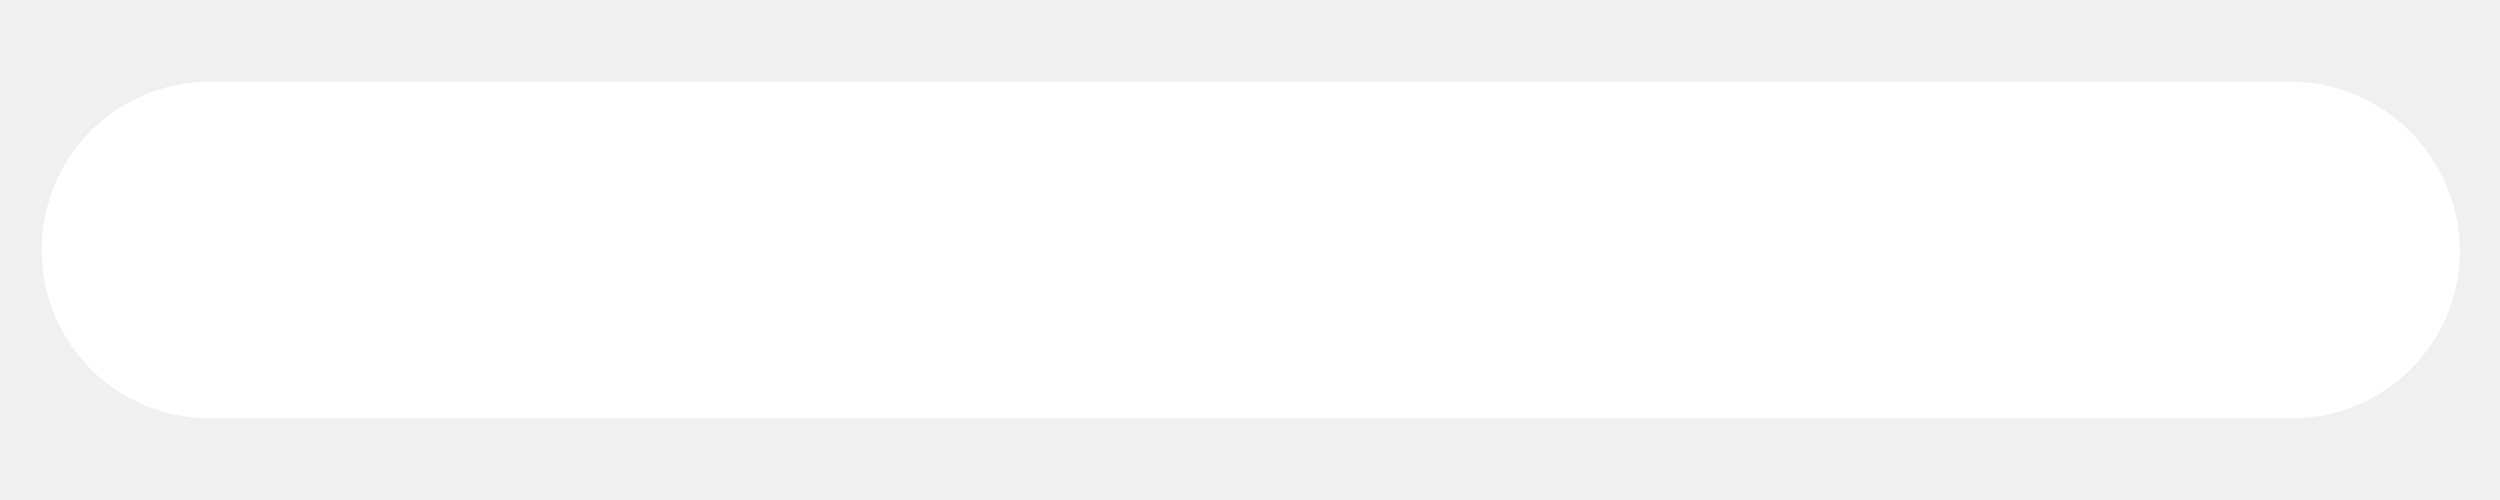
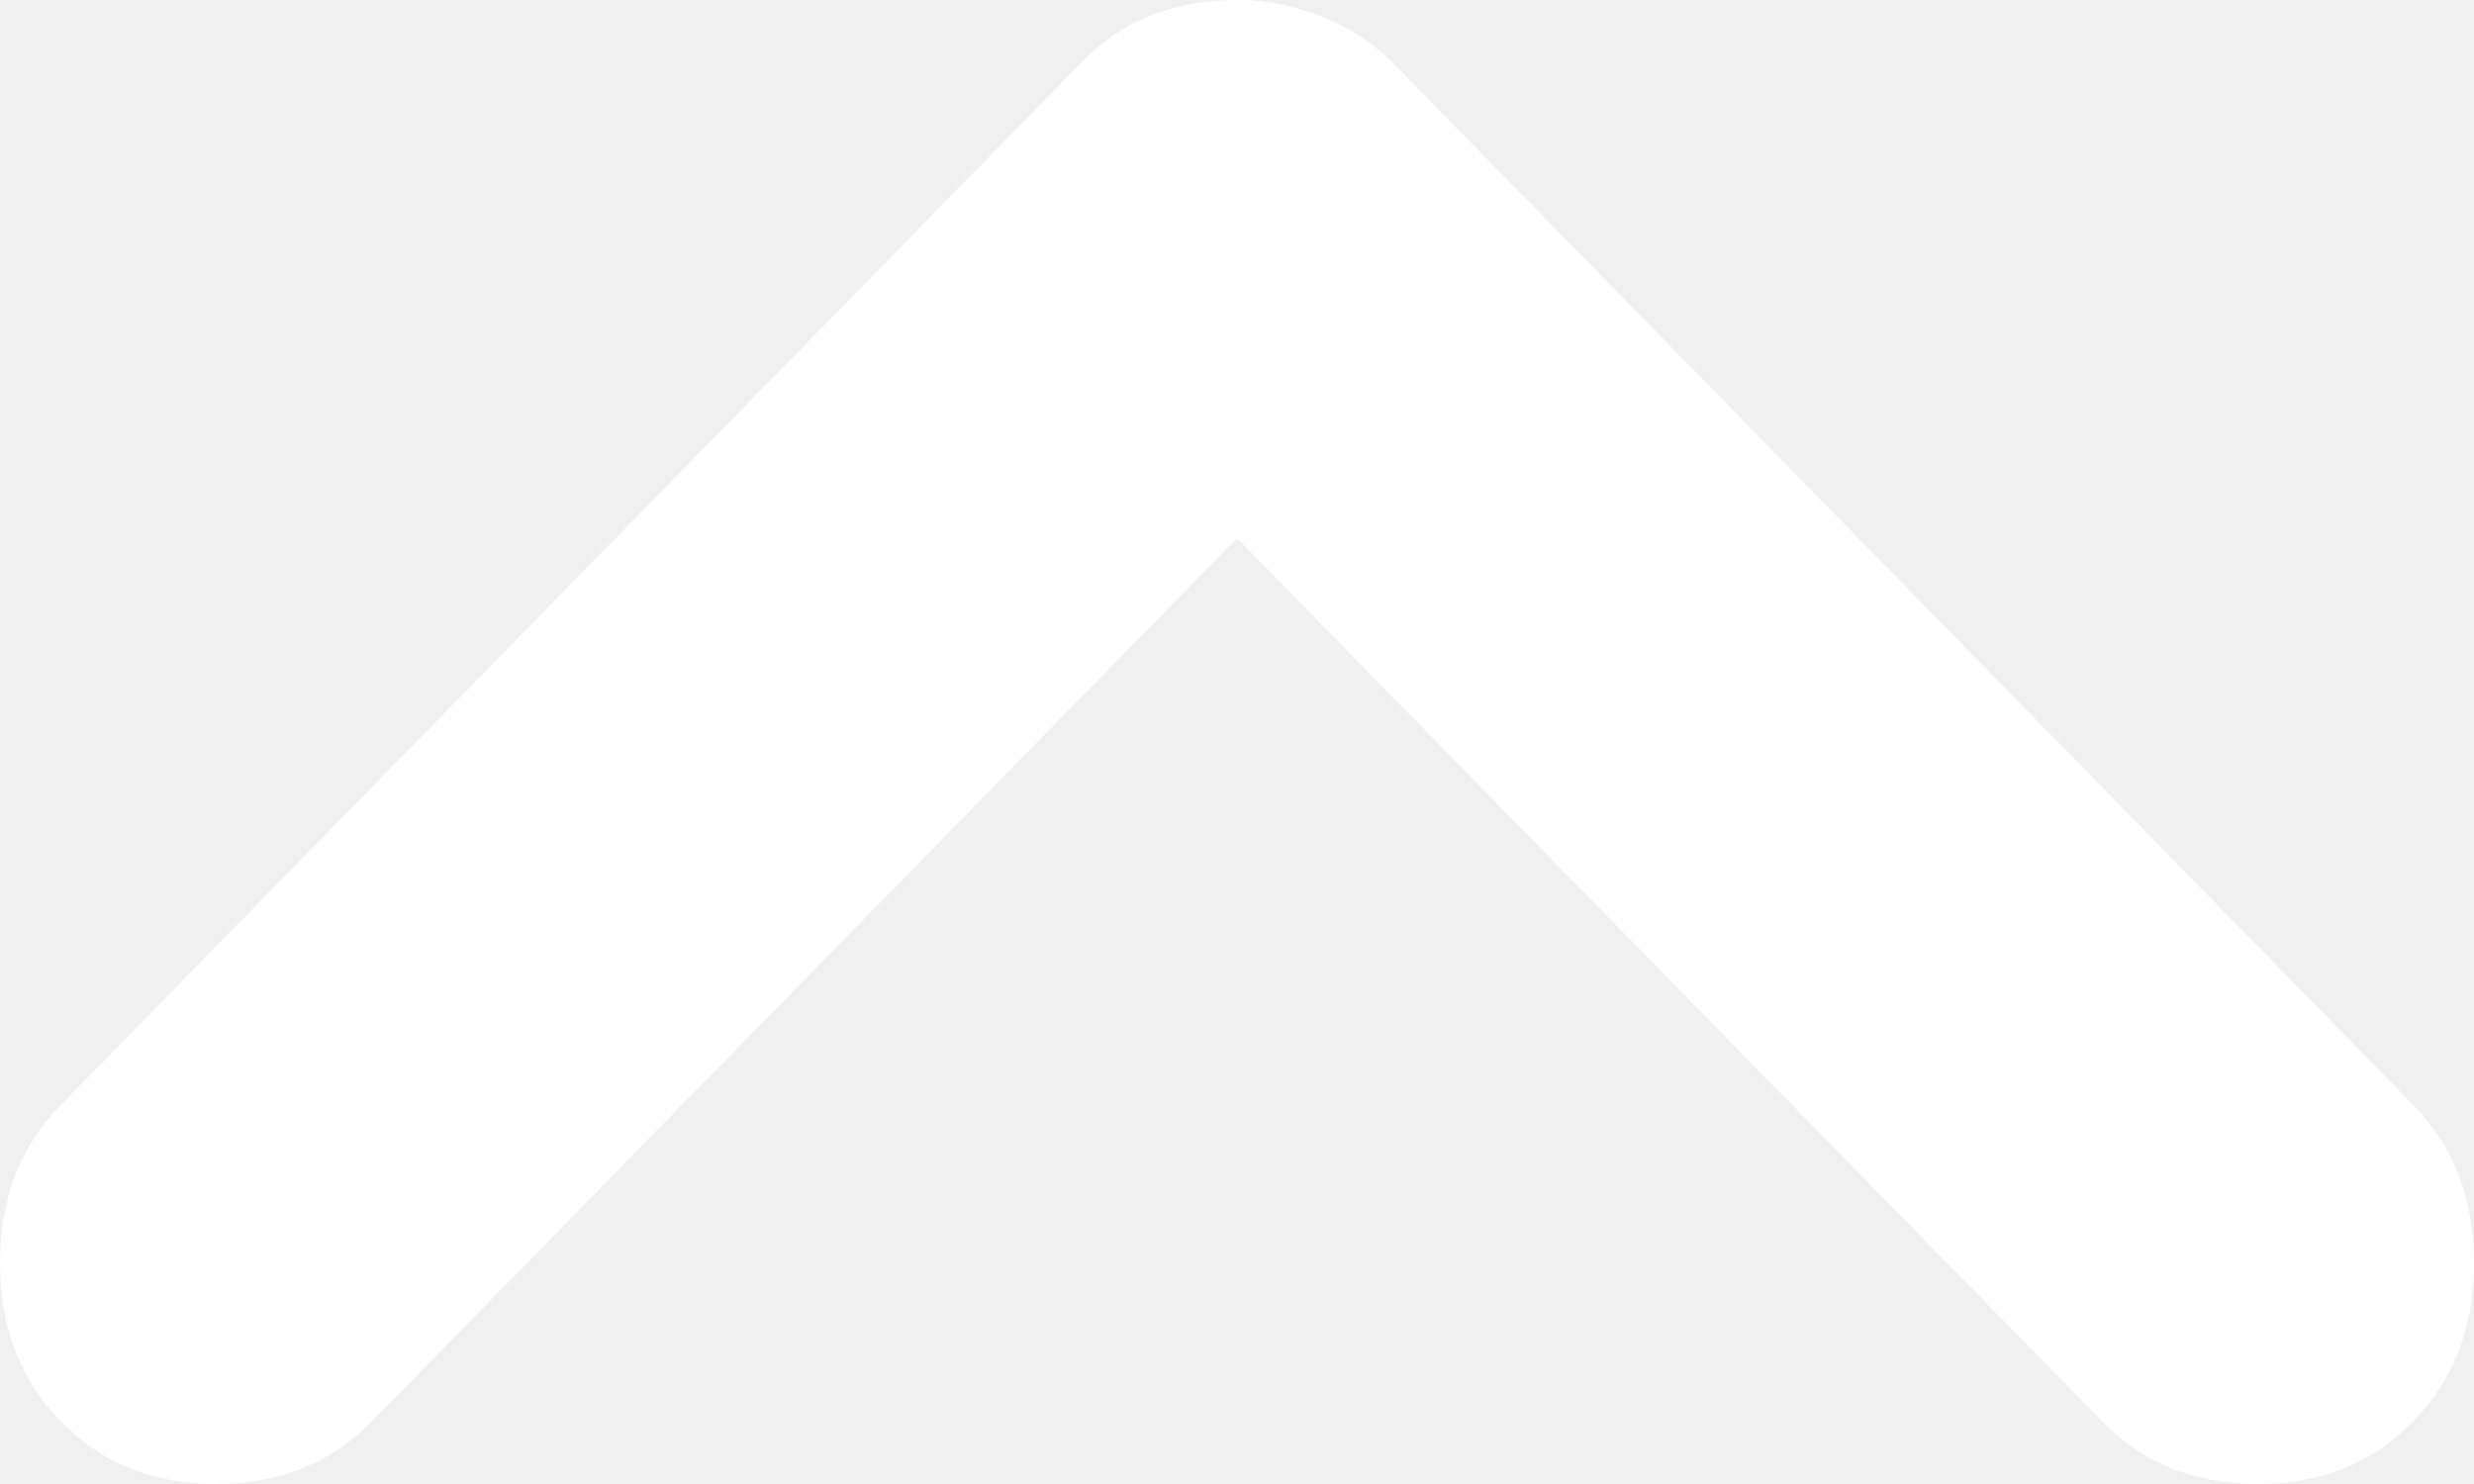
- <svg xmlns="http://www.w3.org/2000/svg" width="15" height="3" viewBox="0 0 15 3" fill="none">
-   <path fill-rule="evenodd" clip-rule="evenodd" d="M13.74 0.49H1.26C0.7 0.49 0.25 0.94 0.25 1.5C0.25 2.06 0.7 2.51 1.26 2.51H13.75C14.31 2.51 14.76 2.06 14.76 1.5C14.75 0.94 14.3 0.49 13.74 0.49Z" fill="white" />
+ <svg xmlns="http://www.w3.org/2000/svg" width="10" height="6" viewBox="0 0 10 6" fill="none">
+   <path d="M5 0C5.12 0 5.235 0.023 5.347 0.069C5.459 0.115 5.553 0.176 5.628 0.252L9.753 4.466C9.918 4.634 10 4.847 10 5.107C10 5.366 9.918 5.58 9.753 5.748C9.589 5.916 9.38 6 9.126 6C8.871 6 8.662 5.916 8.498 5.748L5 2.176L1.502 5.748C1.338 5.916 1.129 6 0.874 6C0.62 6 0.411 5.916 0.247 5.748C0.082 5.58 0 5.366 0 5.107C0 4.847 0.082 4.634 0.247 4.466L4.372 0.252C4.462 0.16 4.559 0.096 4.664 0.058C4.768 0.019 4.88 0 5 0Z" fill="white" />
</svg>
